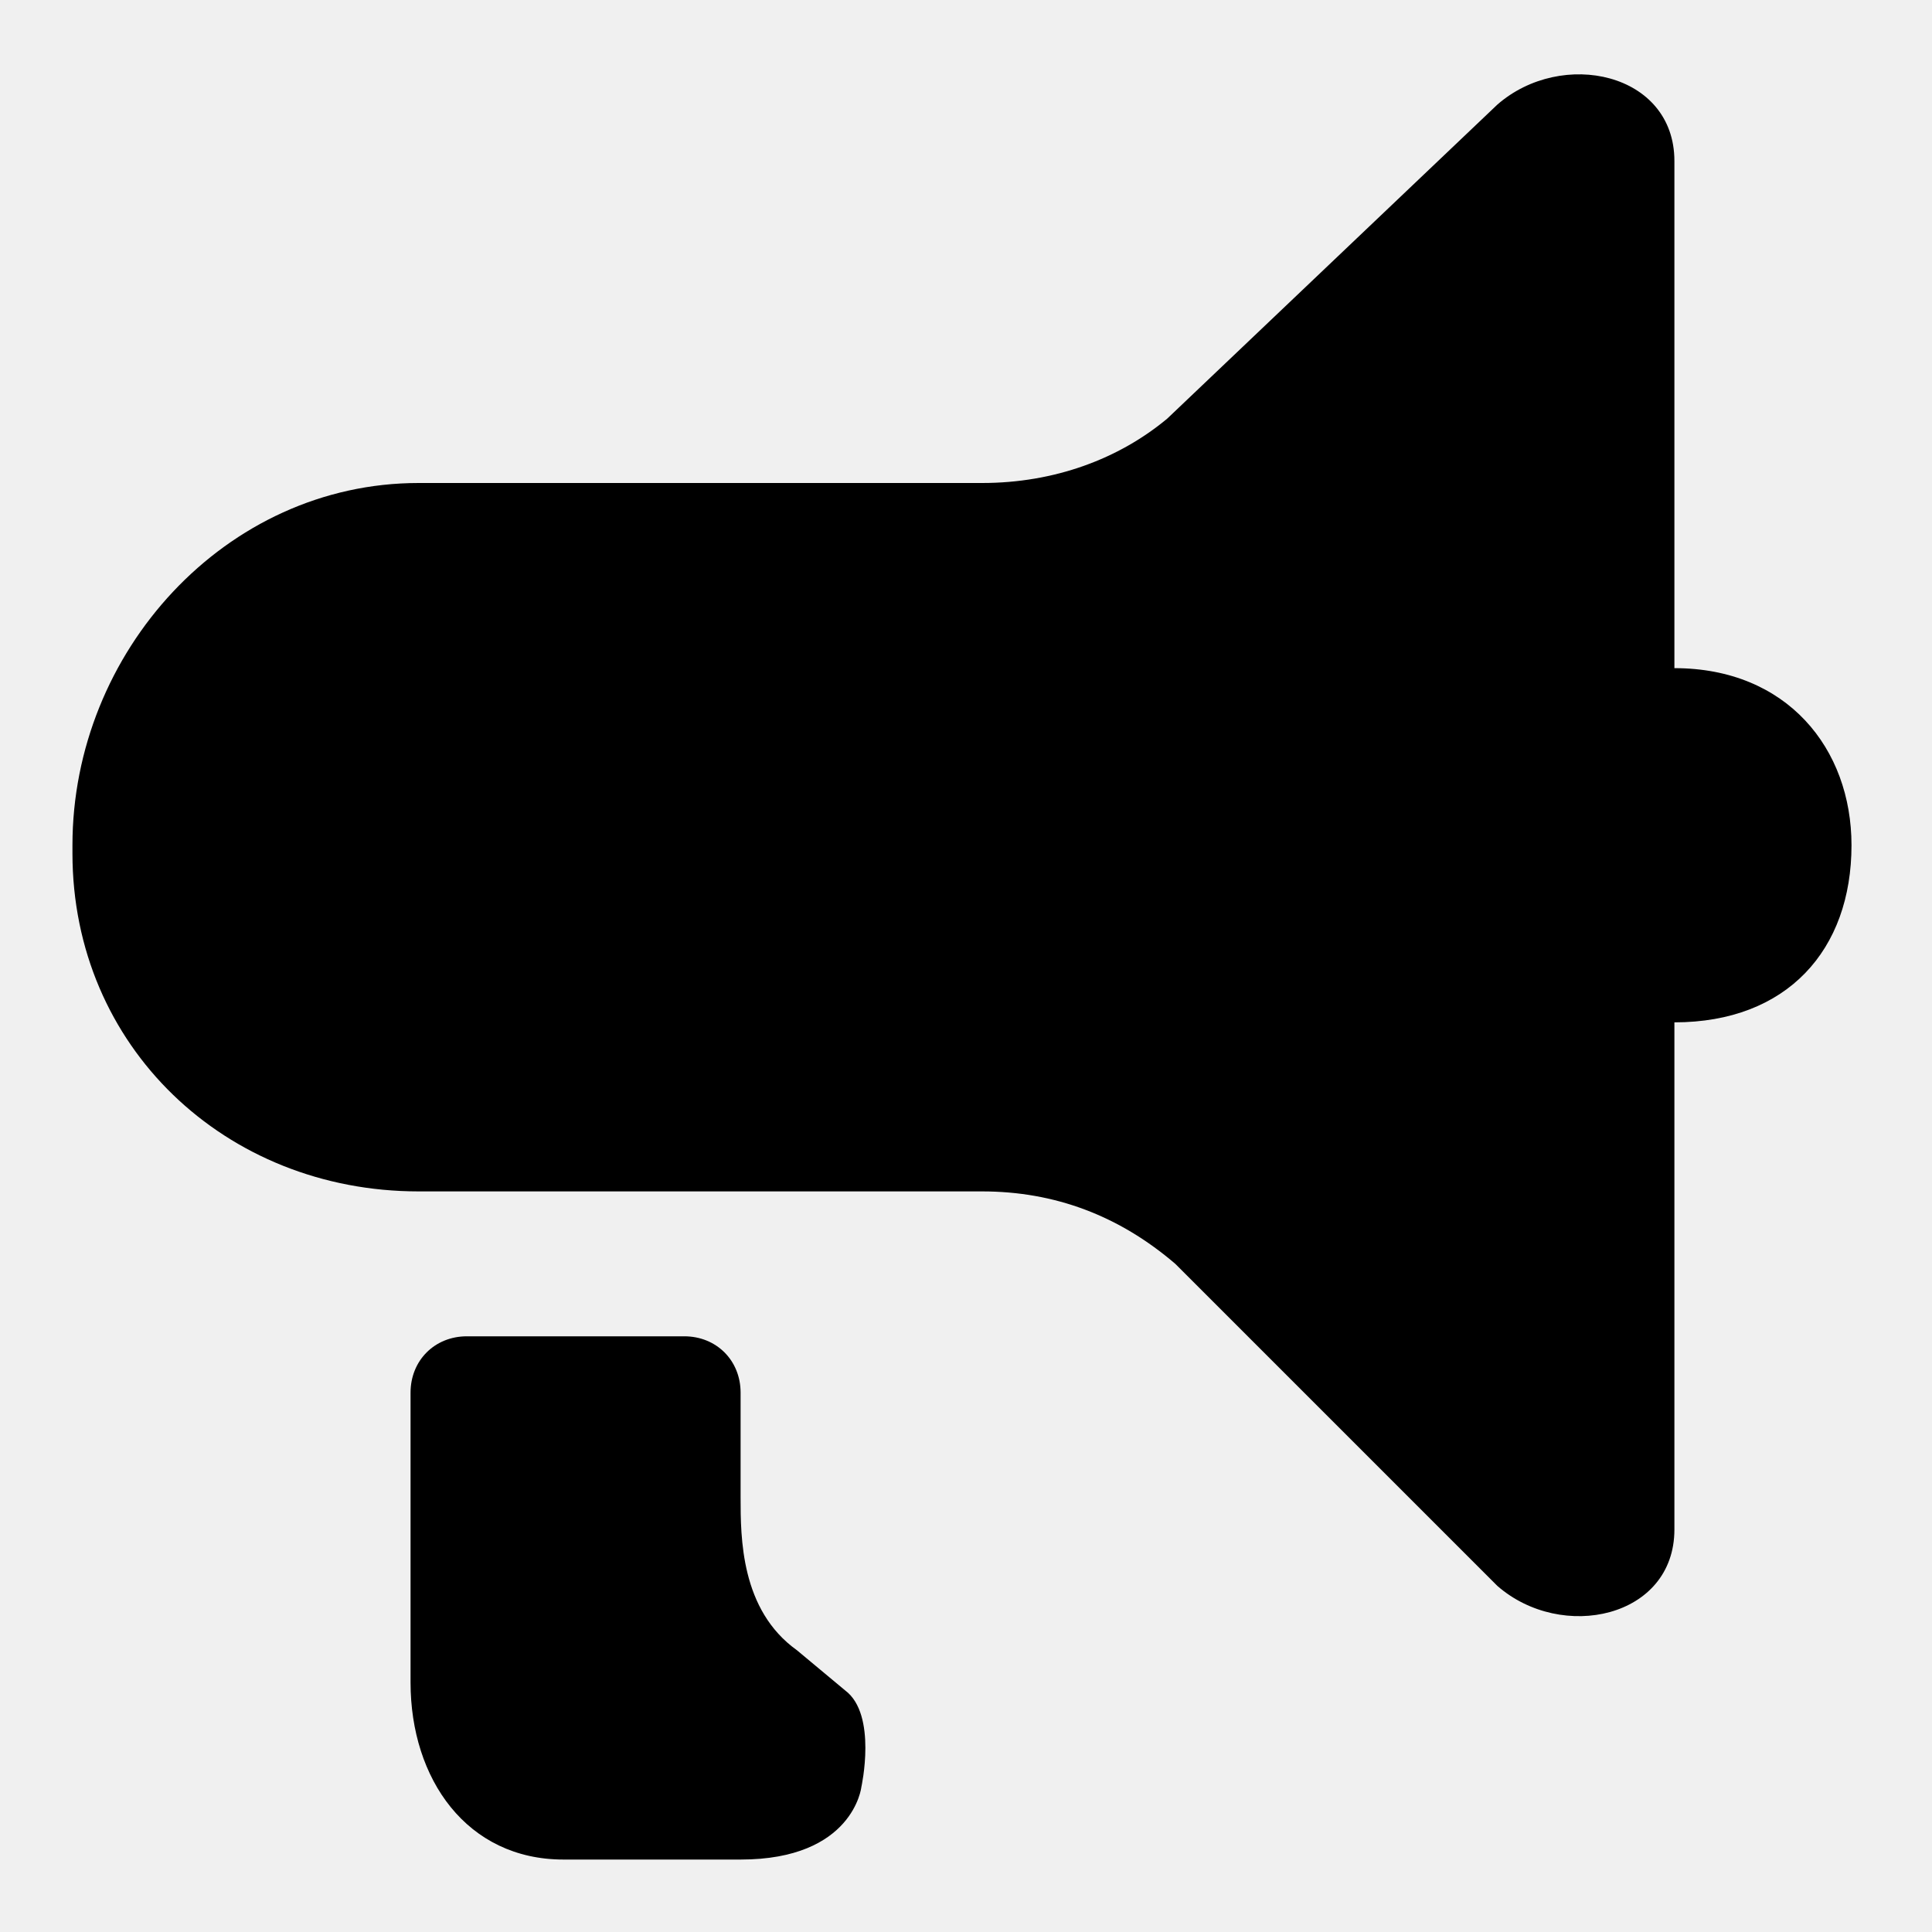
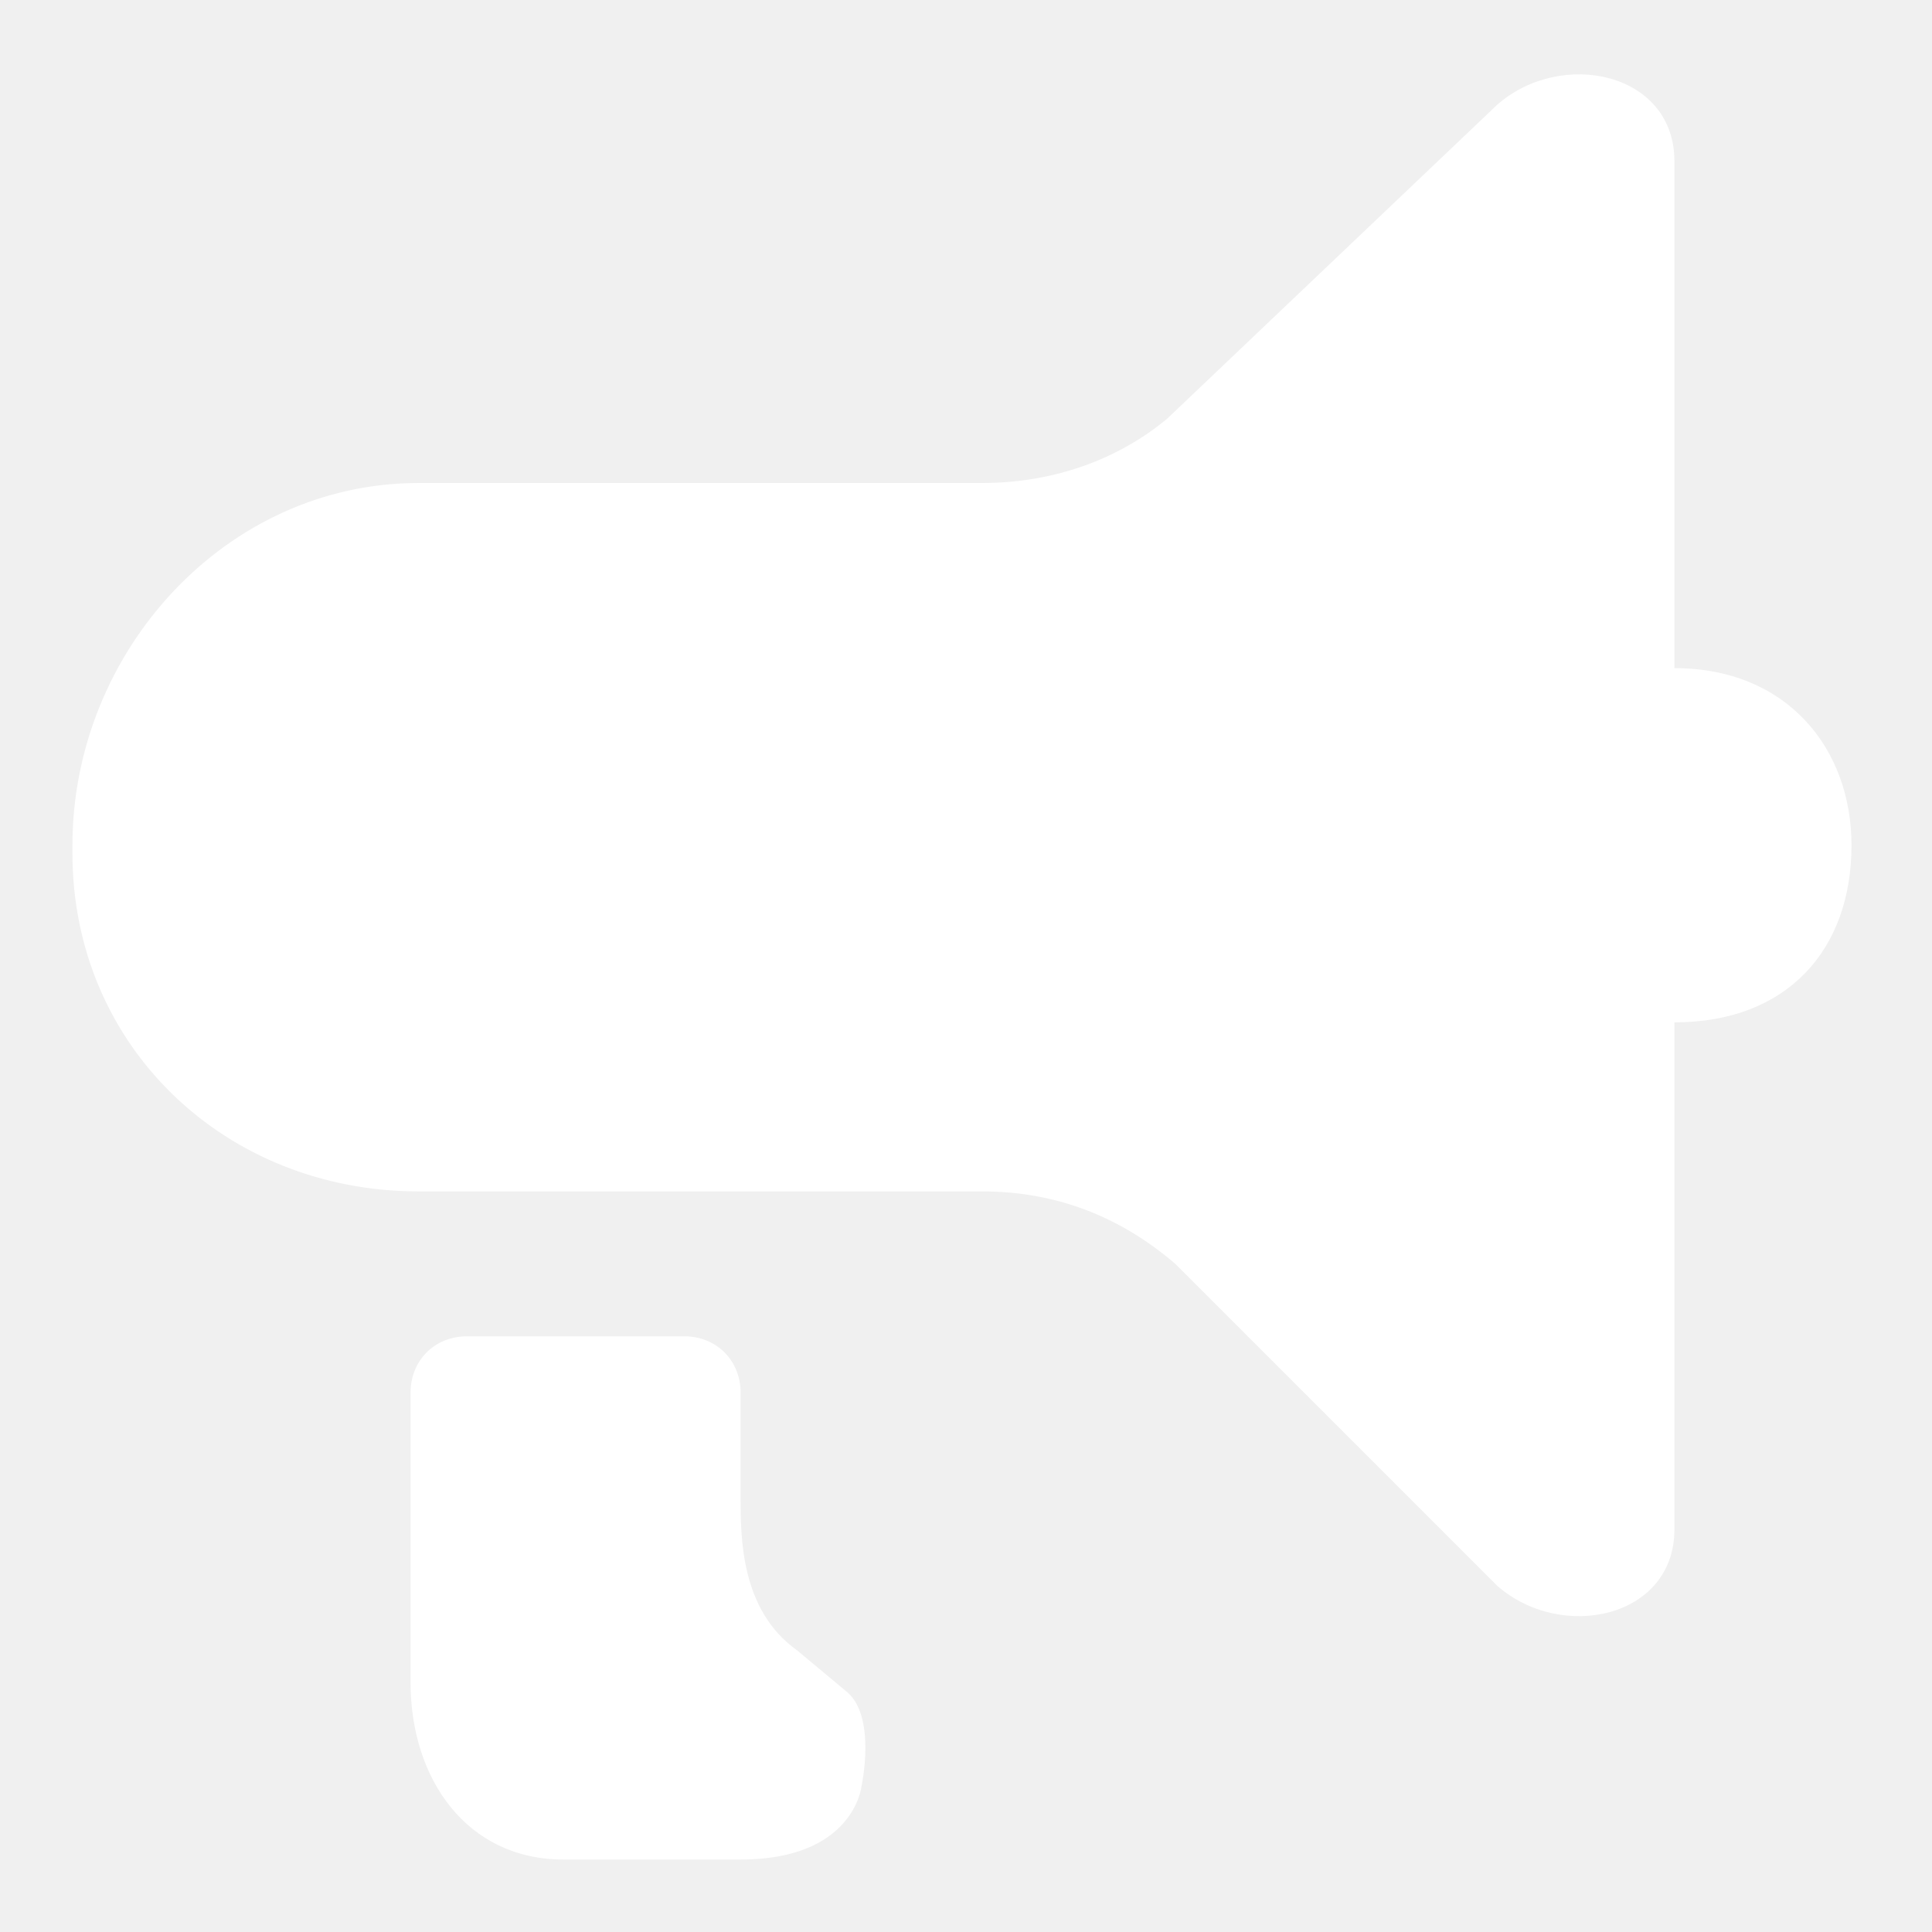
<svg xmlns="http://www.w3.org/2000/svg" id="icon" viewBox="0 0 24 24">
-   <path d="M10.5 21l-.6-.5c-.7-.5-.7-1.4-.7-1.9v-1.3c0-.4-.3-.7-.7-.7H5.8c-.4 0-.7.3-.7.7v3.6c0 1.2.7 2.2 1.9 2.2h2.2c1.4 0 1.5-.9 1.5-.9s.2-.9-.2-1.2zM20.8 8.3V2c0-1.1-1.4-1.4-2.2-.7l-4.1 3.9c-.6.5-1.4.8-2.3.8h-7C2.8 6 .9 8.1.9 10.5v.1c0 2.4 1.9 4.2 4.3 4.2h7c.9 0 1.7.3 2.4.9l4 4c.8.7 2.2.4 2.2-.7v-6.3c1.4 0 2.2-.9 2.2-2.2 0-1.2-.8-2.2-2.2-2.2z" />
+   <path fill="#FFFFFF" d="M10.5 21l-.6-.5c-.7-.5-.7-1.4-.7-1.9v-1.3c0-.4-.3-.7-.7-.7H5.8c-.4 0-.7.3-.7.7v3.6c0 1.2.7 2.2 1.9 2.2h2.2c1.4 0 1.5-.9 1.5-.9s.2-.9-.2-1.2zM20.8 8.3V2c0-1.1-1.4-1.4-2.2-.7l-4.1 3.9c-.6.5-1.4.8-2.3.8h-7C2.8 6 .9 8.1.9 10.5v.1c0 2.4 1.9 4.2 4.3 4.2h7c.9 0 1.7.3 2.4.9l4 4c.8.7 2.2.4 2.2-.7v-6.3c1.4 0 2.2-.9 2.2-2.2 0-1.2-.8-2.2-2.2-2.2z" />
</svg>
